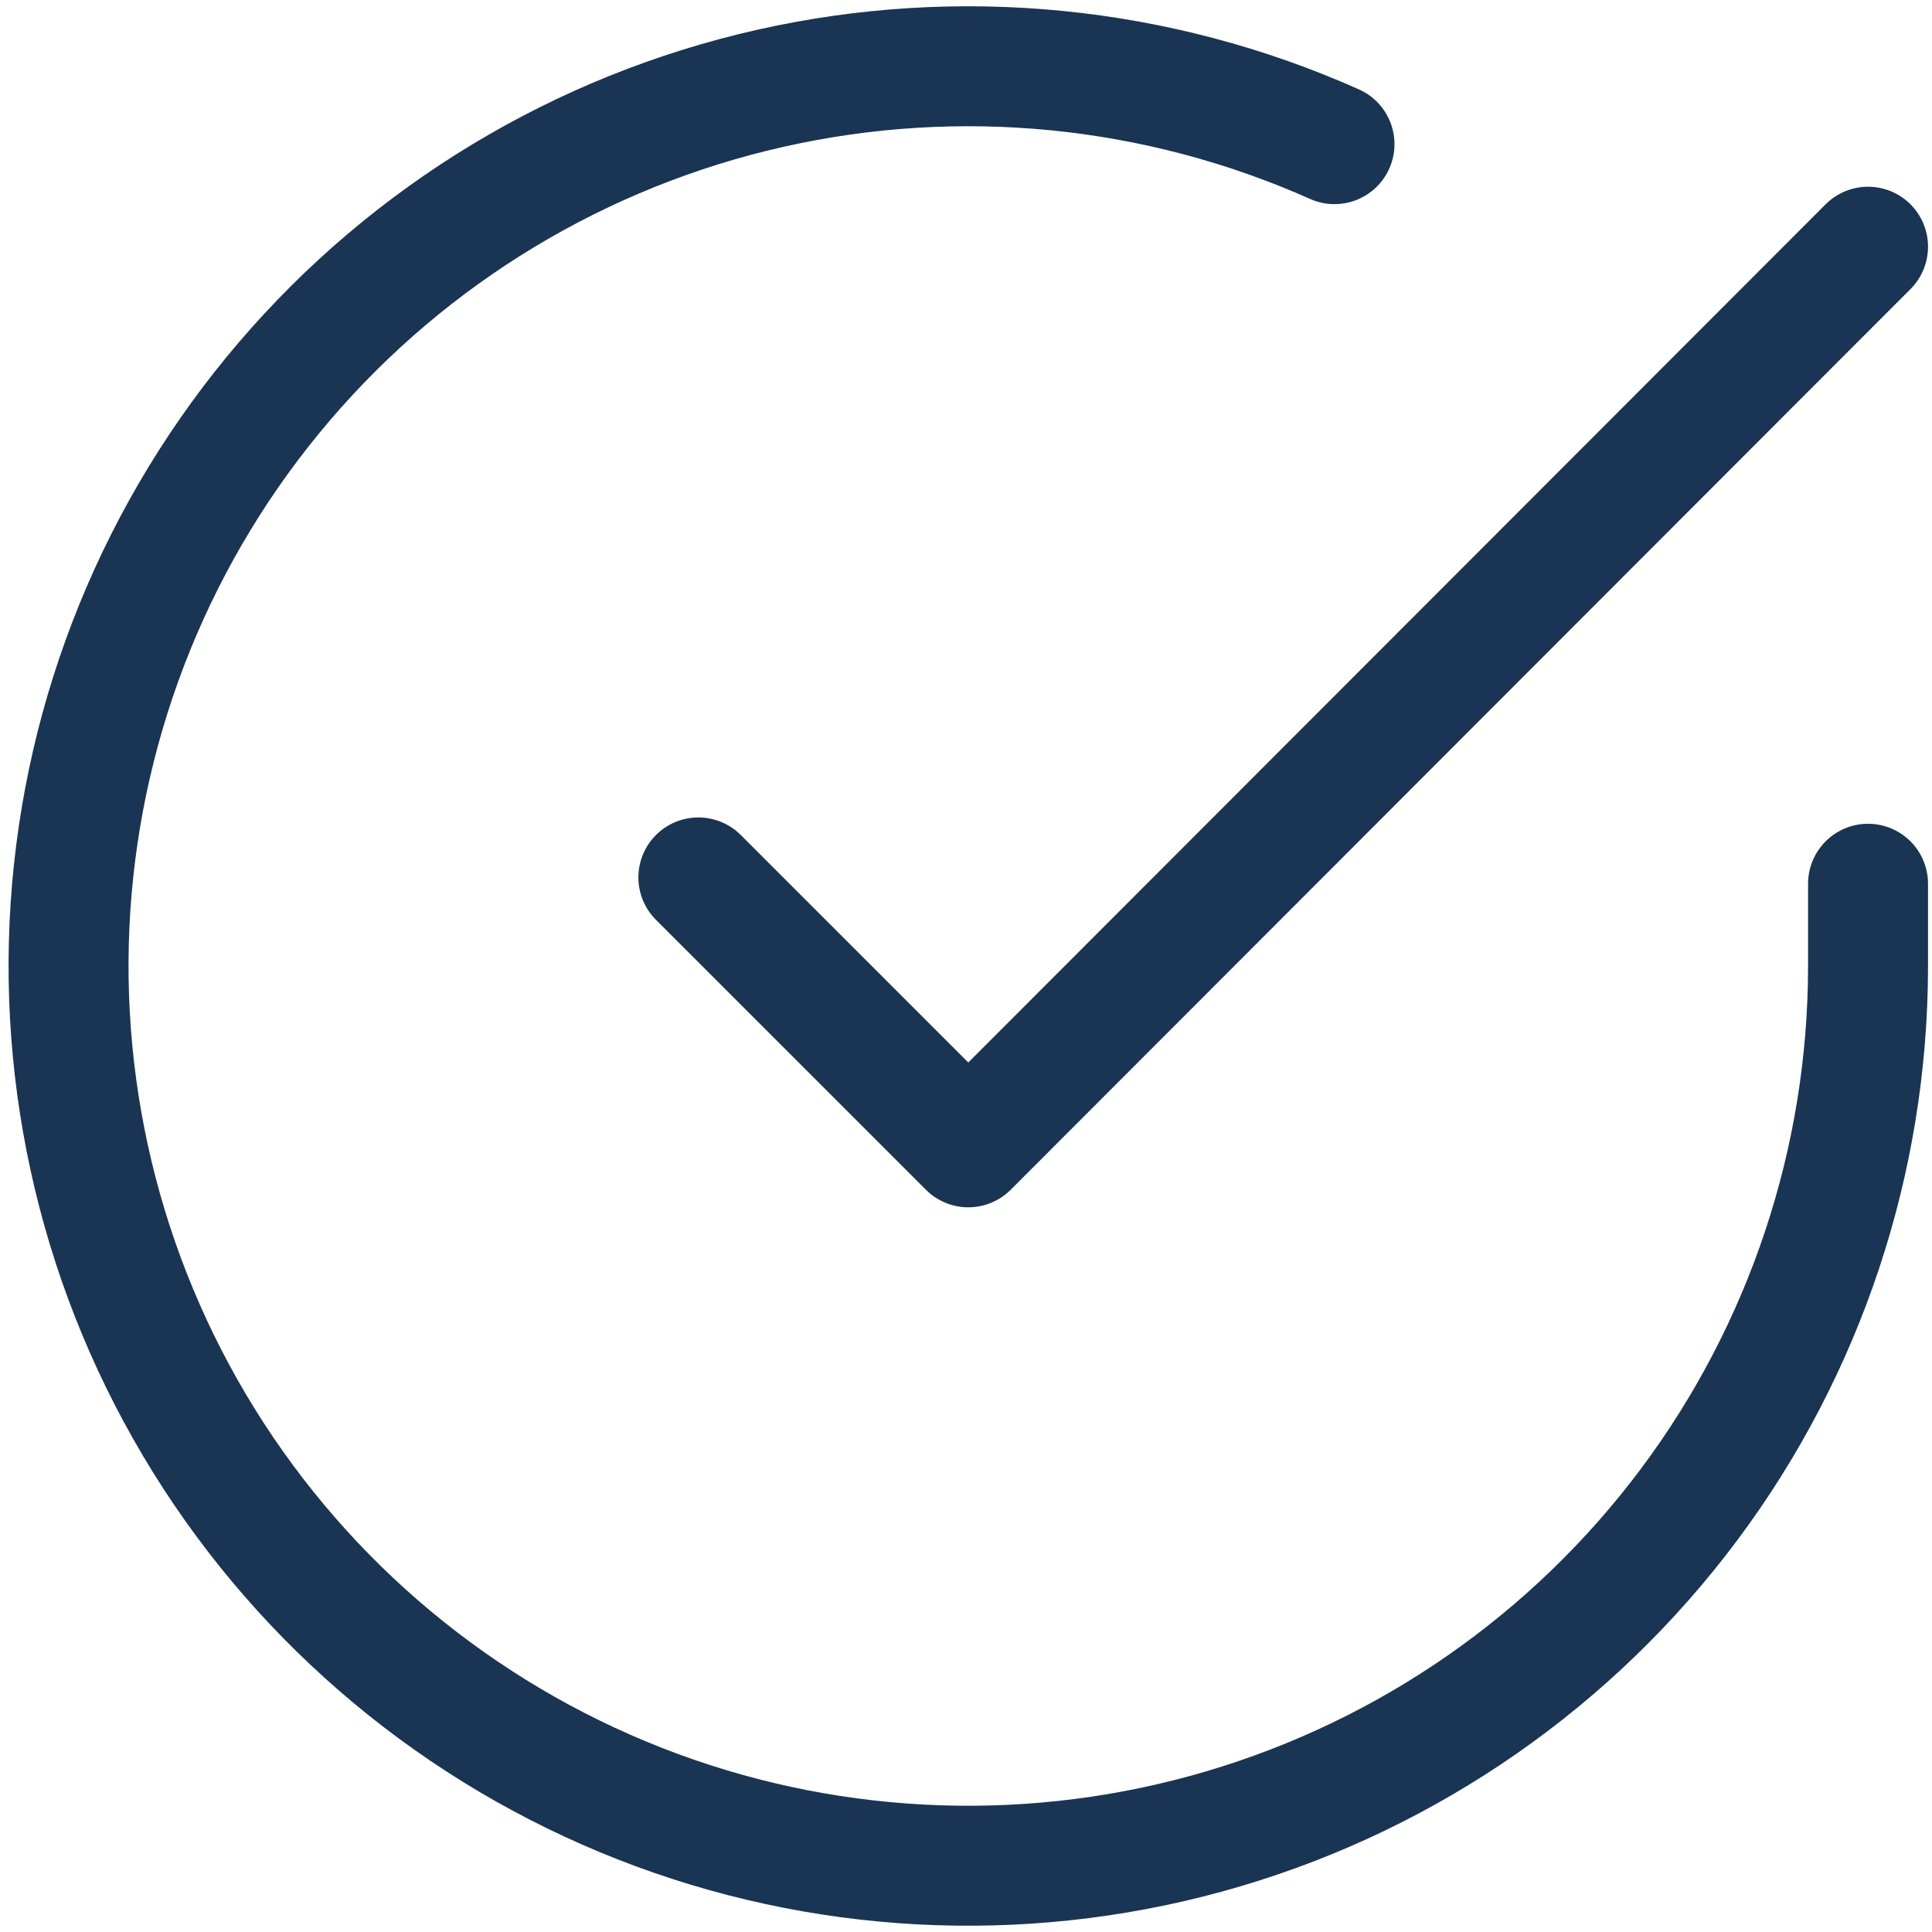
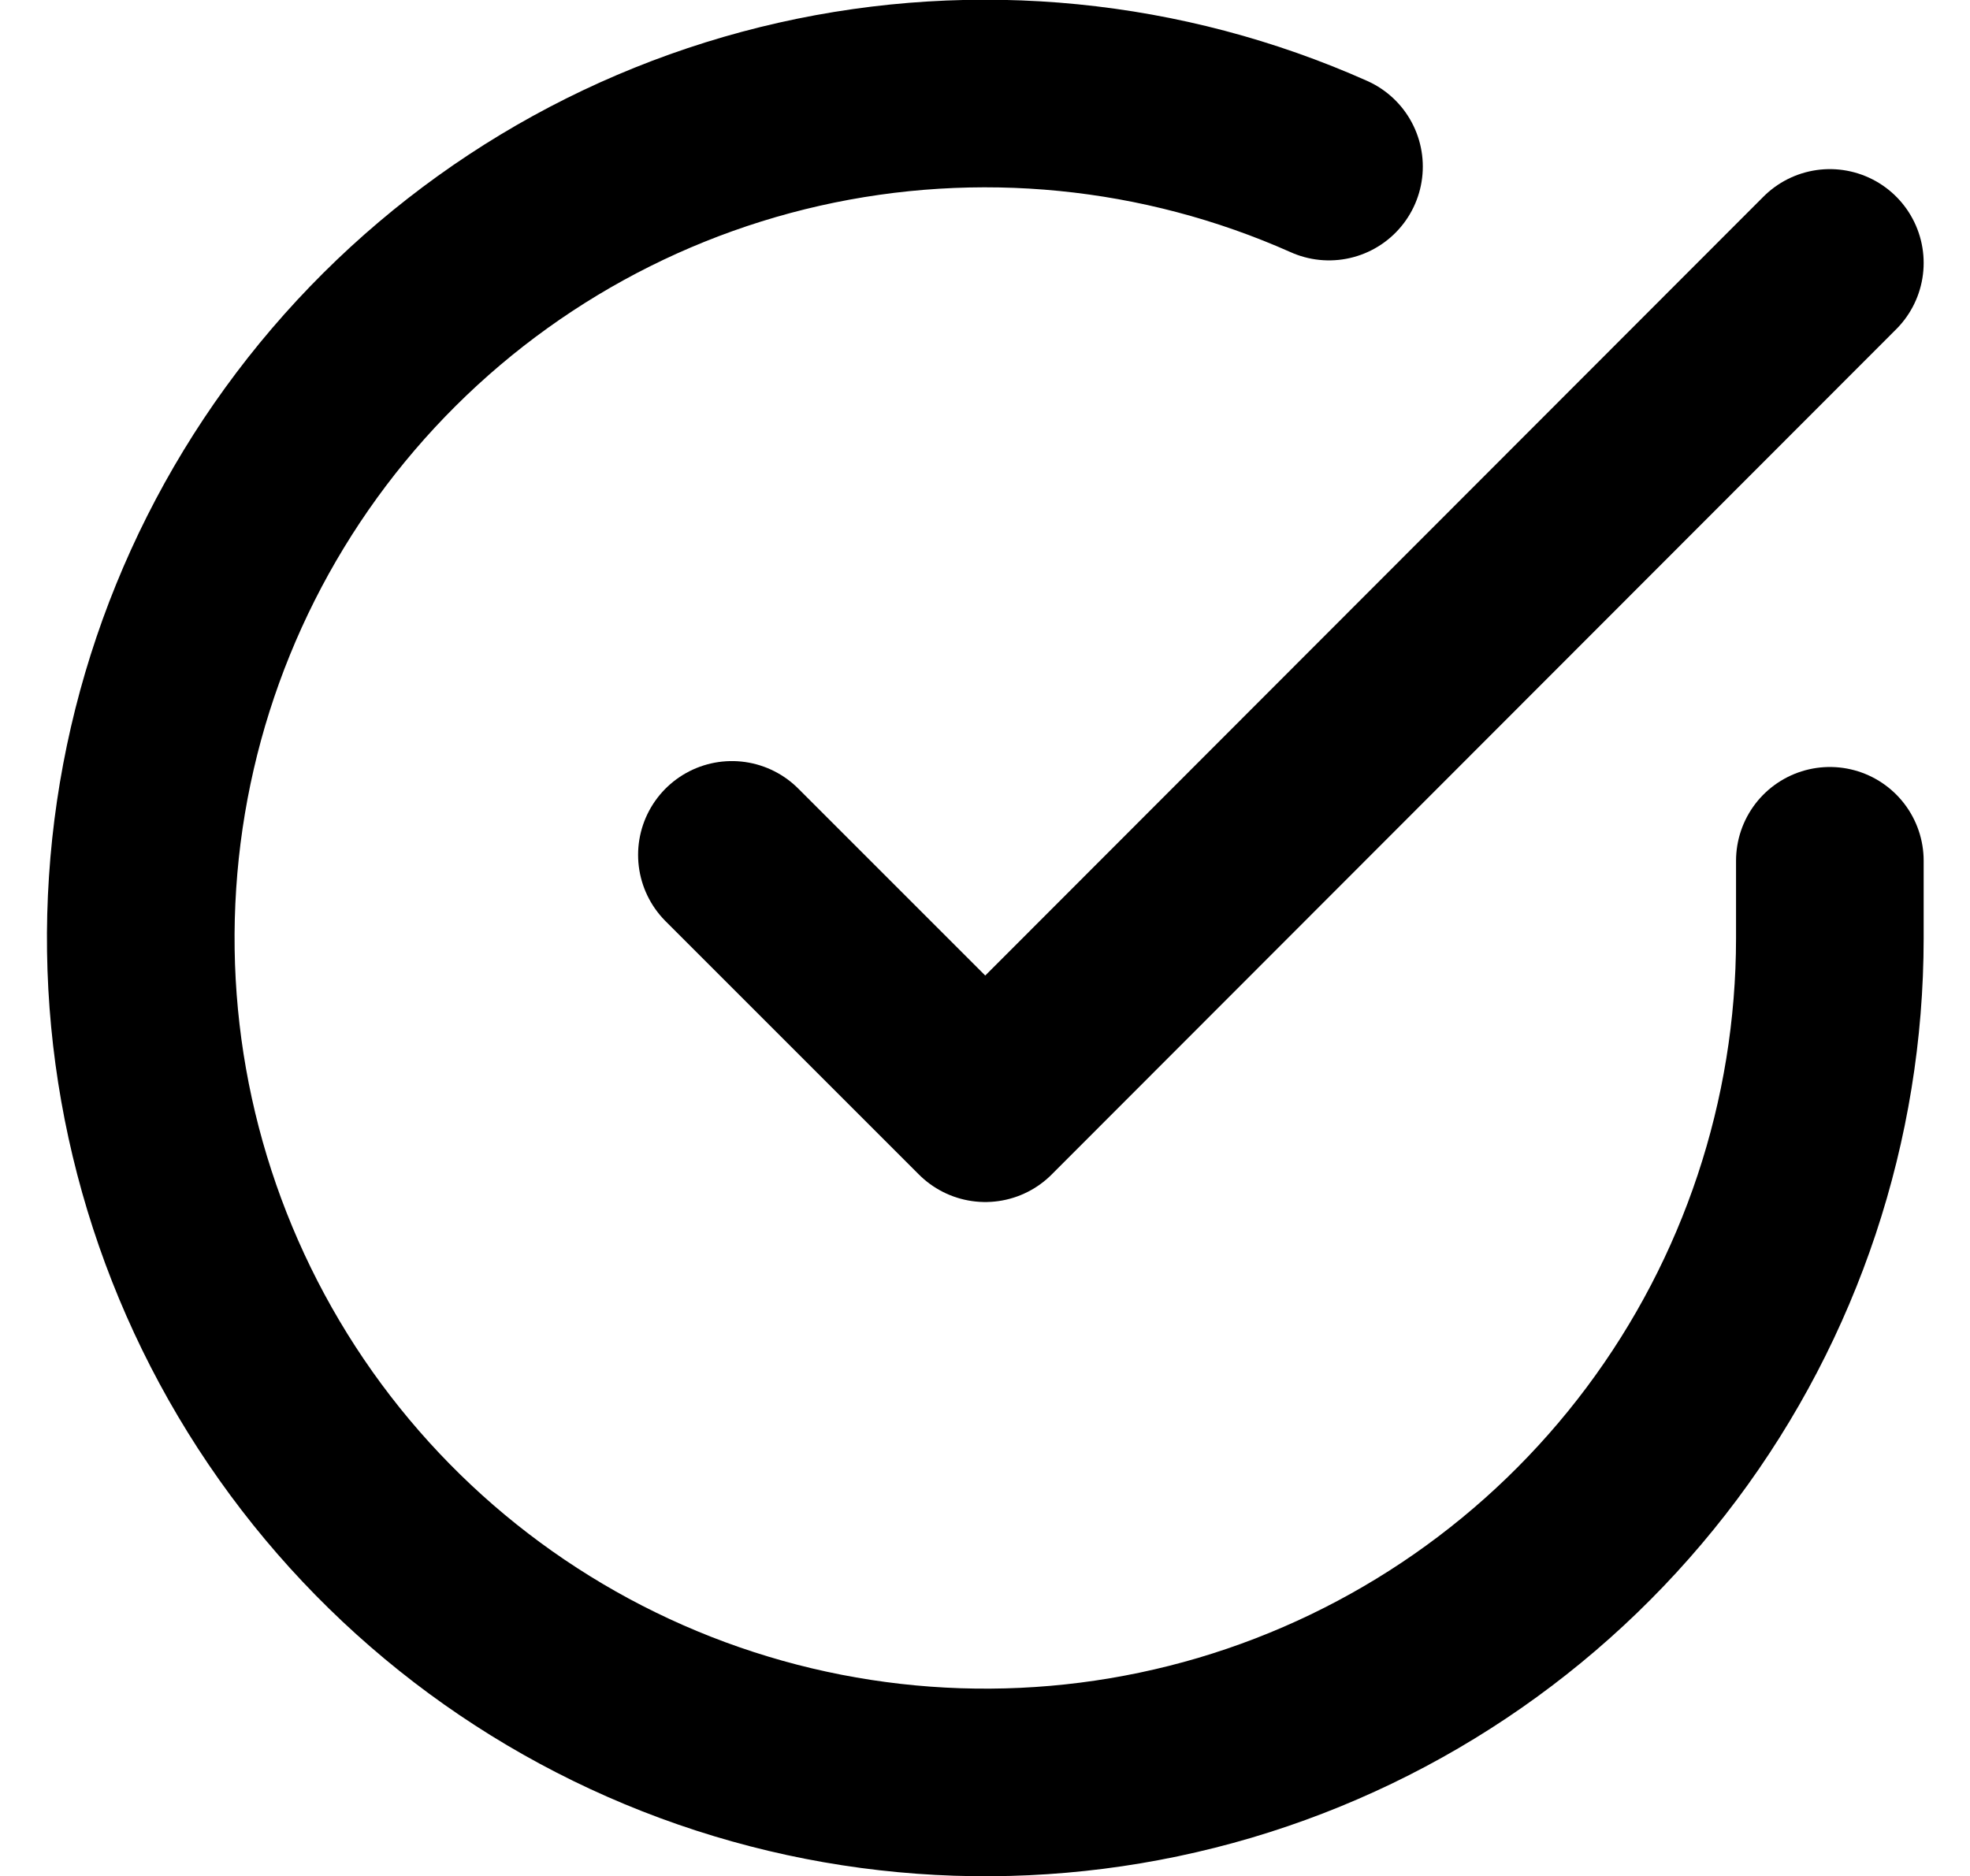
- <svg xmlns="http://www.w3.org/2000/svg" width="78" height="78" viewBox="0 0 78 78" fill="none">
-   <path d="M75.418 35.679V39.021C75.413 46.854 72.877 54.476 68.187 60.75C63.496 67.024 56.904 71.613 49.392 73.834C41.88 76.055 33.852 75.789 26.504 73.074C19.156 70.359 12.883 65.342 8.619 58.771C4.356 52.2 2.331 44.426 2.846 36.61C3.362 28.794 6.39 21.353 11.479 15.399C16.569 9.444 23.447 5.294 31.087 3.568C38.728 1.842 46.722 2.631 53.877 5.82" stroke="#1A3453" stroke-width="4.843" stroke-linecap="round" stroke-linejoin="round" />
-   <path d="M75.418 9.96L39.093 46.321L28.195 35.424" stroke="#1A3453" stroke-width="4.843" stroke-linecap="round" stroke-linejoin="round" />
+ <svg xmlns="http://www.w3.org/2000/svg" width="21" height="20" viewBox="0 0 21 20" fill="none">
+   <path d="M19.506 9.177V10.005C19.505 11.947 18.876 13.836 17.714 15.39C16.551 16.945 14.917 18.083 13.056 18.634C11.194 19.184 9.204 19.118 7.383 18.445C5.562 17.772 4.007 16.529 2.95 14.9C1.894 13.271 1.392 11.345 1.52 9.408C1.647 7.47 2.398 5.626 3.659 4.151C4.921 2.675 6.625 1.646 8.519 1.218C10.412 0.791 12.394 0.986 14.167 1.776" stroke="#000000" stroke-width="2" stroke-linecap="round" stroke-linejoin="round" />
+   <path d="M19.506 2.803L10.503 11.815L7.802 9.114" stroke="#000000" stroke-width="2" stroke-linecap="round" stroke-linejoin="round" />
</svg>
